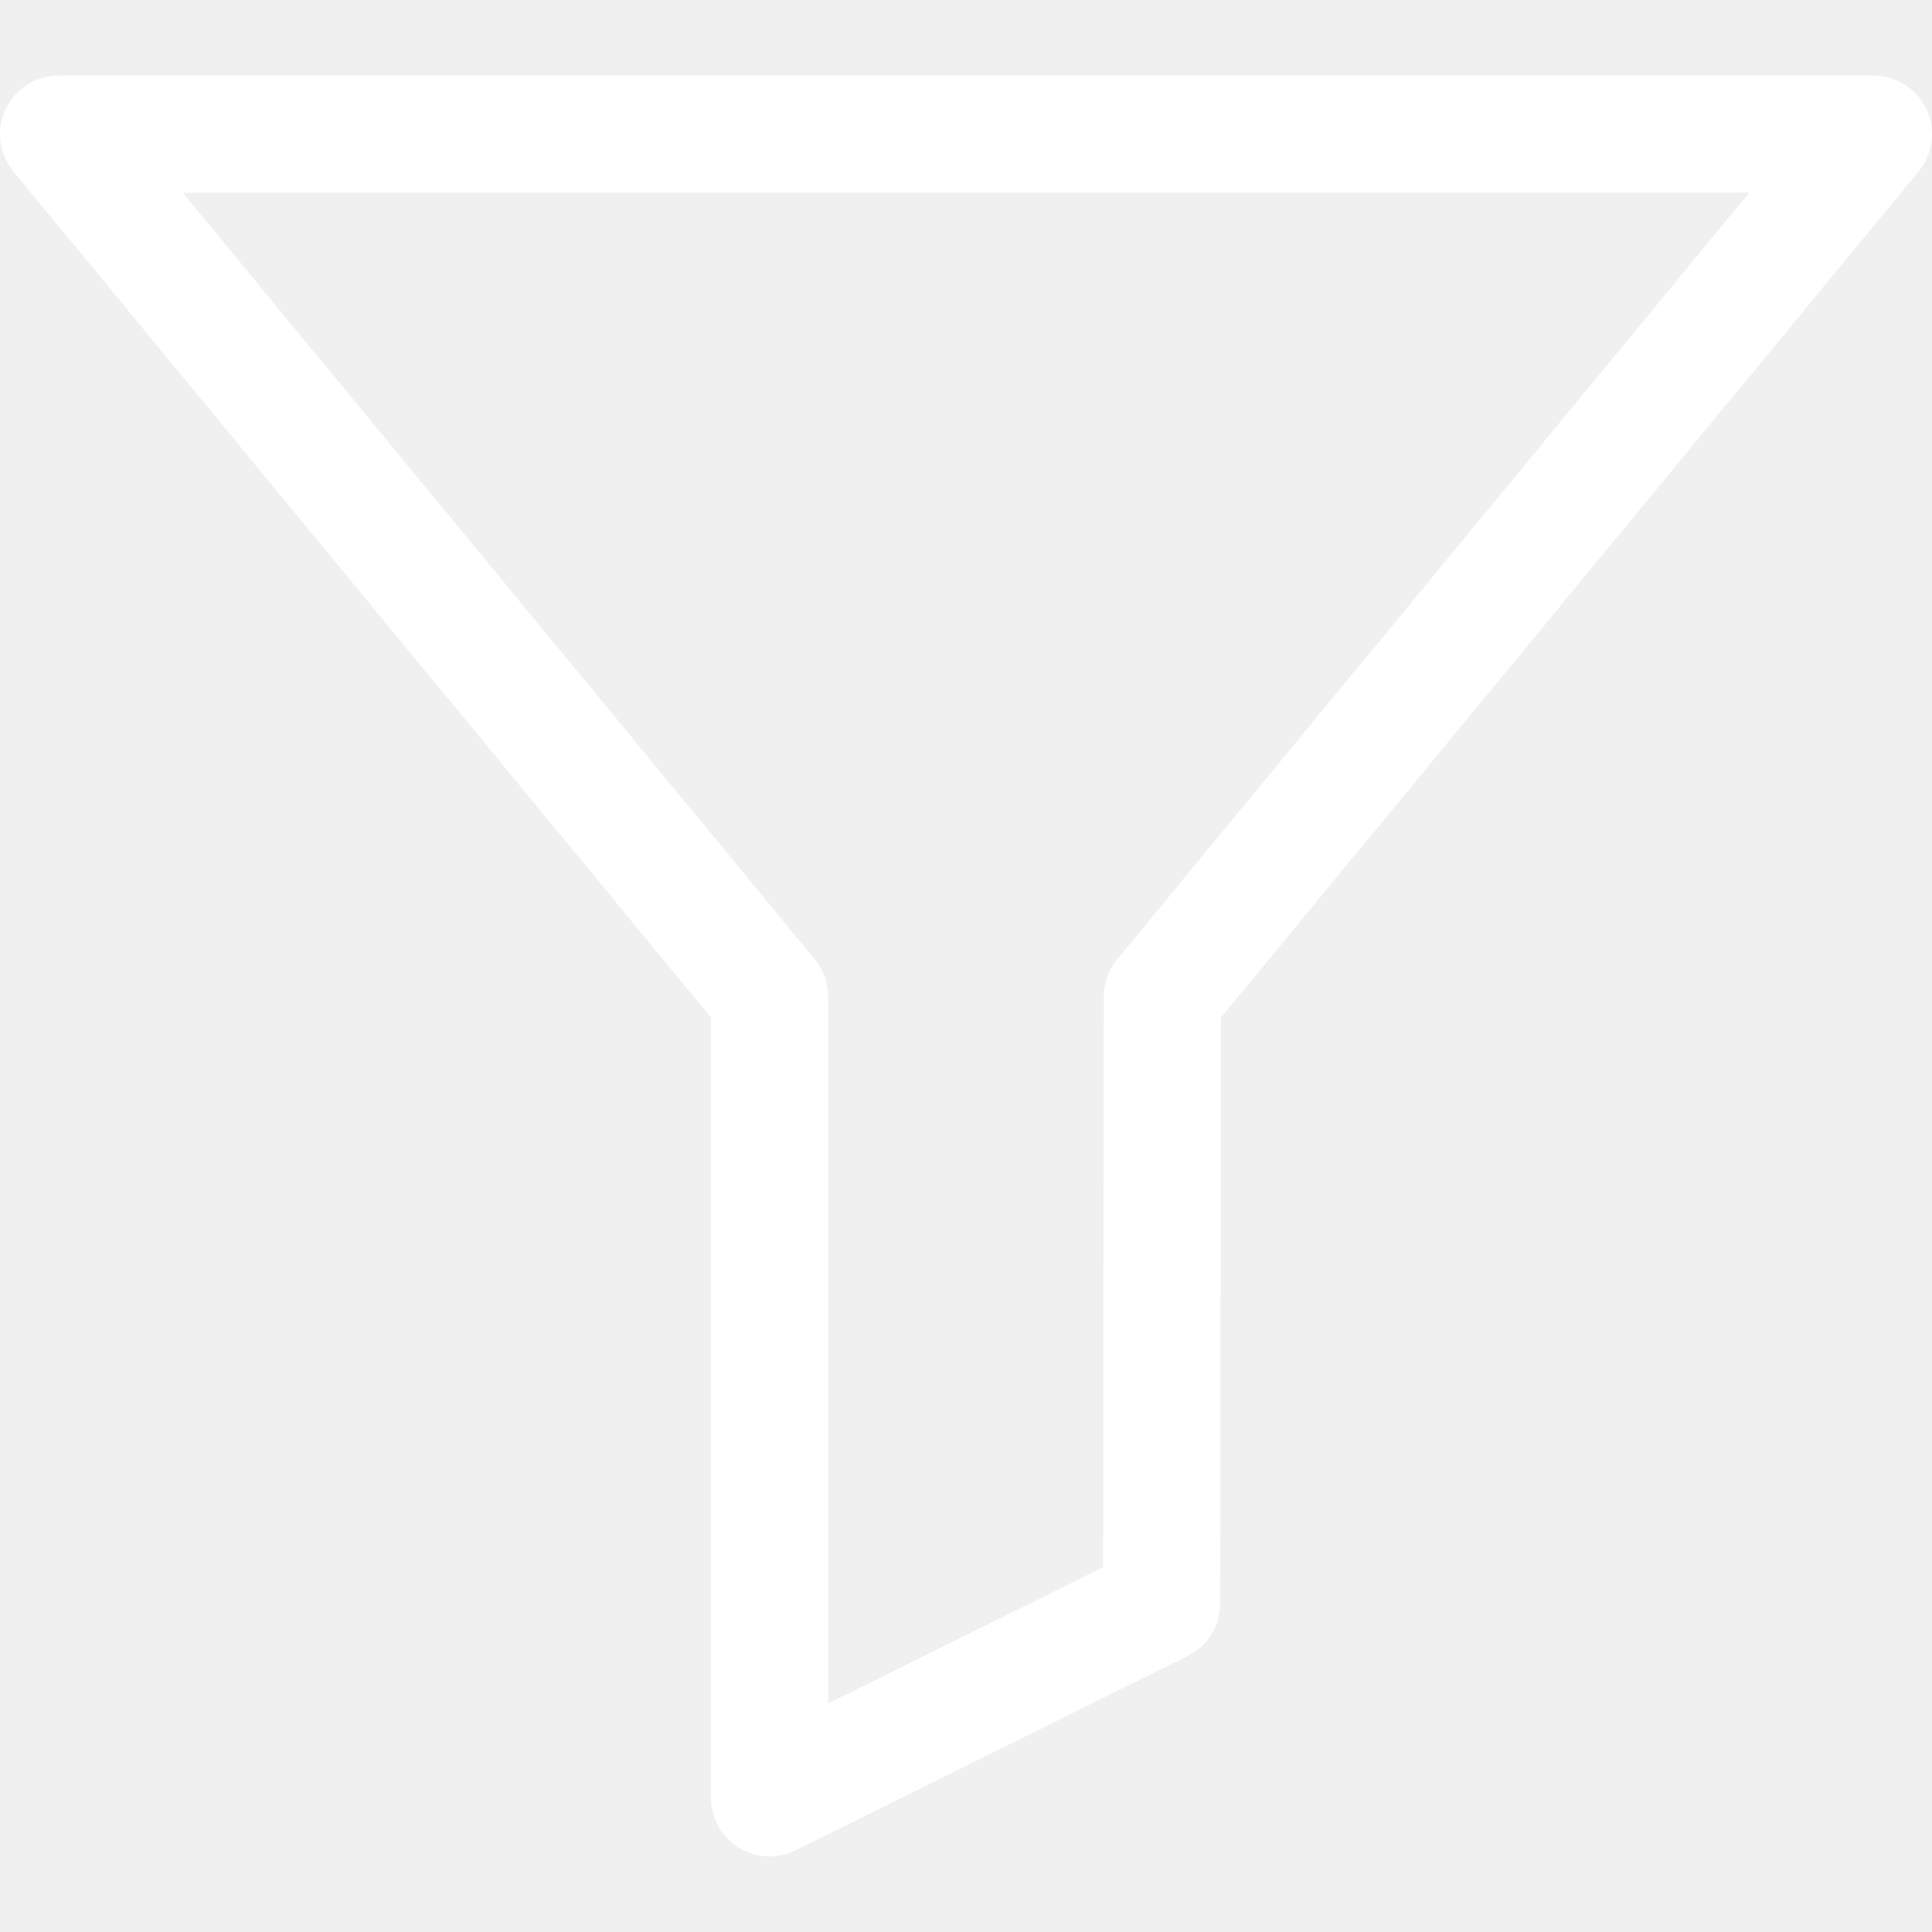
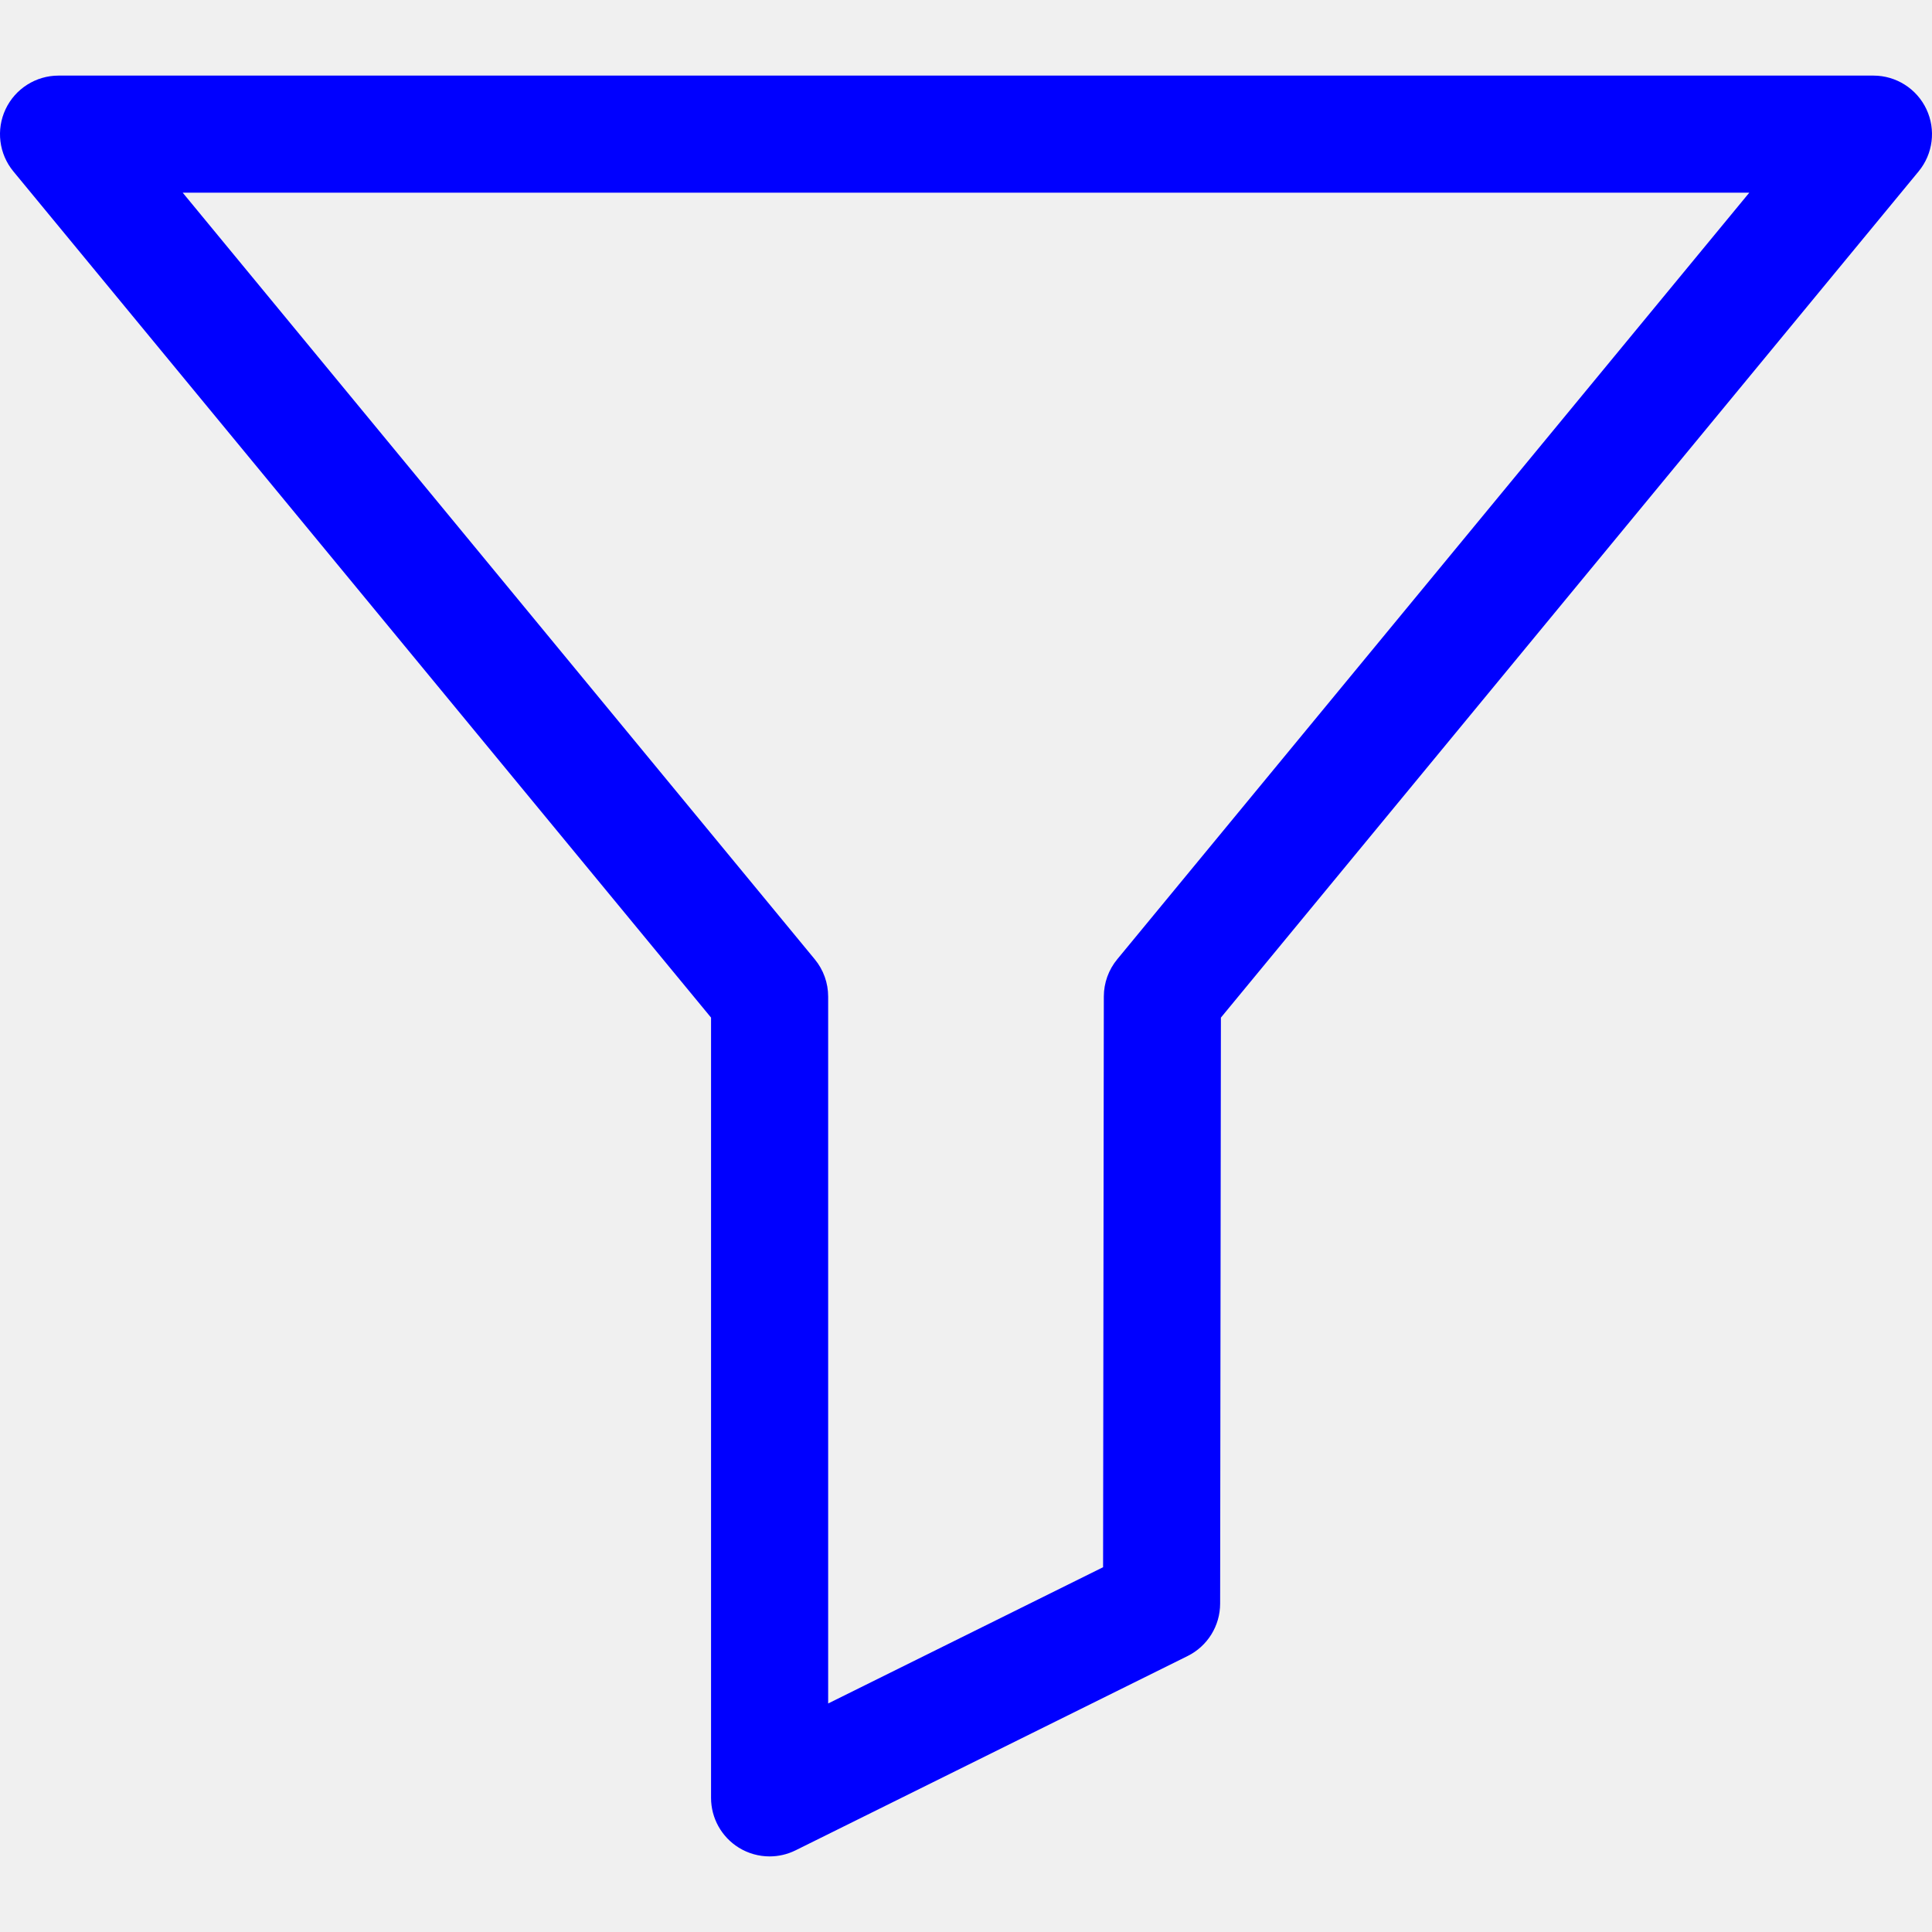
<svg xmlns="http://www.w3.org/2000/svg" version="1.1" id="Capa_1" x="0px" y="0px" viewBox="0 0 247.46 247.46" style="enable-background:new 0 0 247.46 247.46" fill="white" xml:space="preserve">
-   <path d="M246.744,13.984c-1.238-2.626-3.881-4.301-6.784-4.301H7.5c-2.903,0-5.545,1.675-6.784,4.301  c-1.238,2.626-0.85,5.73,0.997,7.97l89.361,108.384v99.94c0,2.595,1.341,5.005,3.545,6.373c1.208,0.749,2.579,1.127,3.955,1.127  c1.137,0,2.278-0.259,3.33-0.78l50.208-24.885c2.551-1.264,4.165-3.863,4.169-6.71l0.098-75.062l89.366-108.388  C247.593,19.714,247.982,16.609,246.744,13.984z M143.097,122.873c-1.105,1.34-1.711,3.023-1.713,4.761l-0.096,73.103  l-35.213,17.453v-90.546c0-1.741-0.605-3.428-1.713-4.771L23.404,24.682h200.651L143.097,122.873z" />
-   <g />
-   <g />
-   <g />
-   <g />
-   <g />
-   <g />
-   <g />
-   <g />
-   <g />
-   <g />
-   <g />
-   <g />
-   <g />
-   <g />
-   <g />
+   <defs id="defs37" />
+   <path d="M246.744,13.984c-1.238-2.626-3.881-4.301-6.784-4.301H7.5c-2.903,0-5.545,1.675-6.784,4.301  c-1.238,2.626-0.85,5.73,0.997,7.97l89.361,108.384v99.94c0,2.595,1.341,5.005,3.545,6.373c1.208,0.749,2.579,1.127,3.955,1.127  c1.137,0,2.278-0.259,3.33-0.78l50.208-24.885c2.551-1.264,4.165-3.863,4.169-6.71l0.098-75.062l89.366-108.388  C247.593,19.714,247.982,16.609,246.744,13.984z M143.097,122.873c-1.105,1.34-1.711,3.023-1.713,4.761l-0.096,73.103  l-35.213,17.453v-90.546c0-1.741-0.605-3.428-1.713-4.771L23.404,24.682h200.651L143.097,122.873z" id="path2" style="fill:#0000ff" />
+   <g id="g4" />
+   <g id="g6" />
+   <g id="g8" />
+   <g id="g10" />
+   <g id="g12" />
+   <g id="g14" />
+   <g id="g16" />
+   <g id="g18" />
+   <g id="g20" />
+   <g id="g22" />
+   <g id="g24" />
+   <g id="g26" />
+   <g id="g28" />
+   <g id="g30" />
+   <g id="g32" />
</svg>
